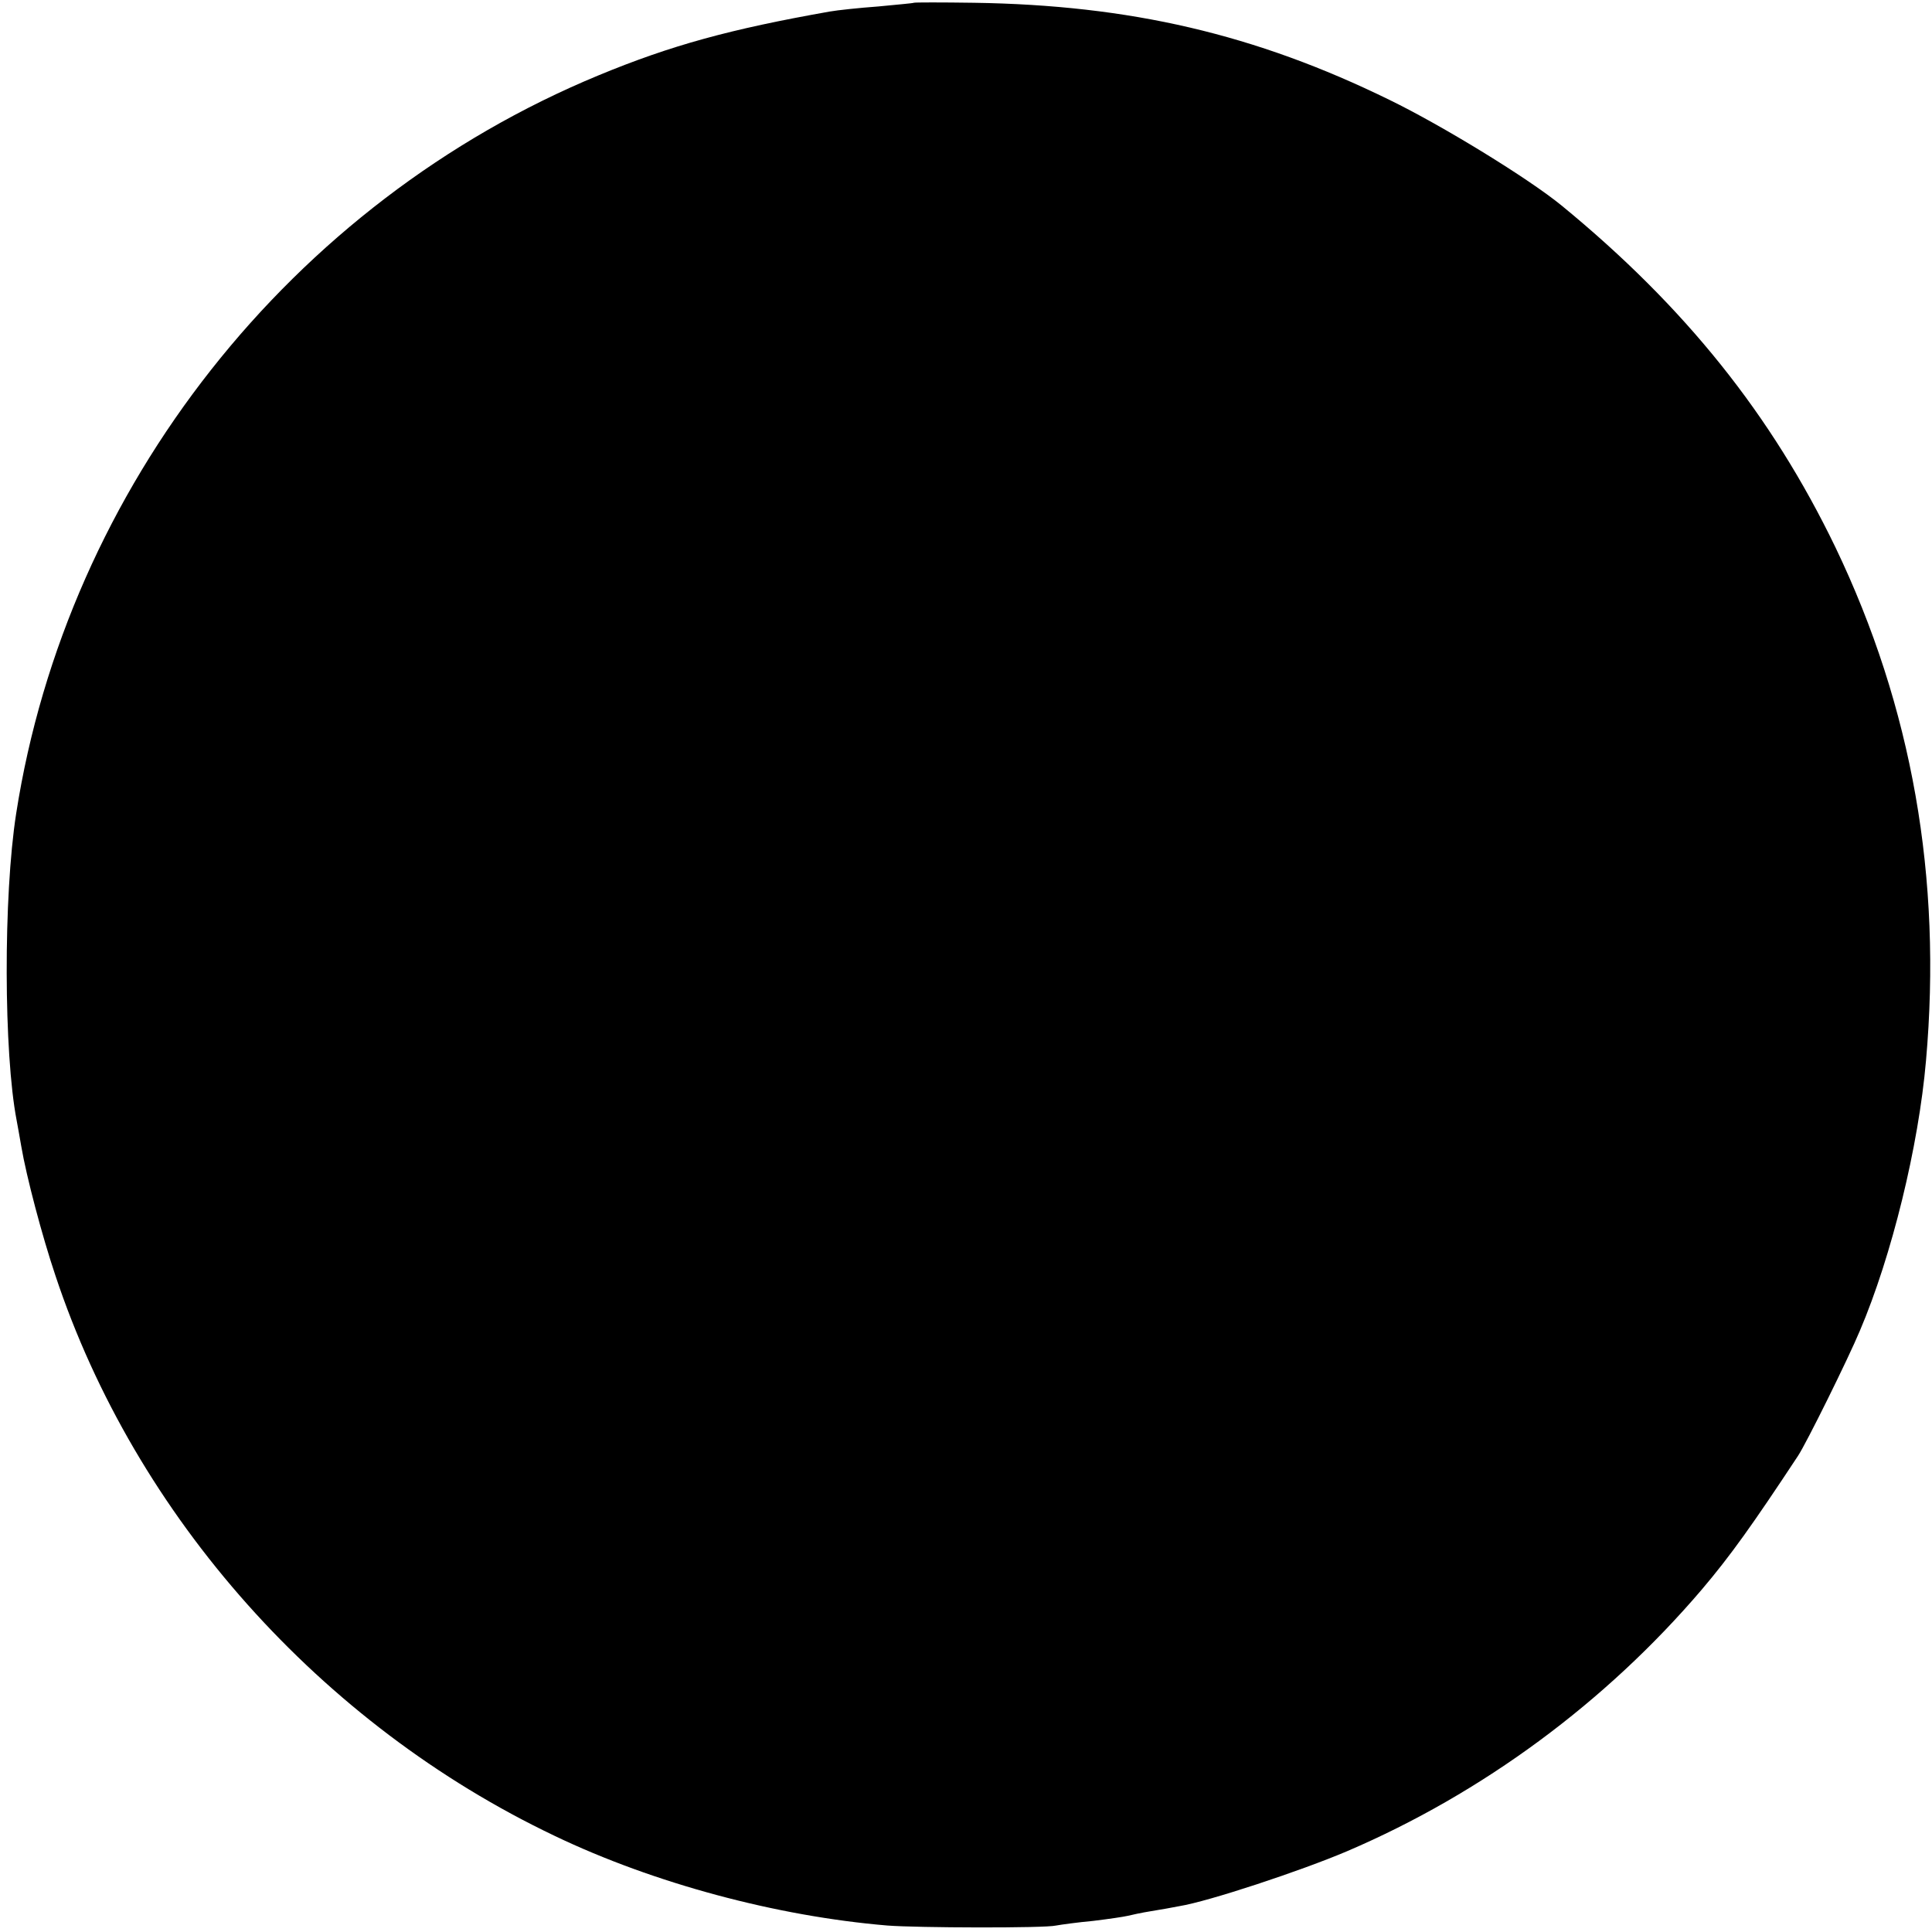
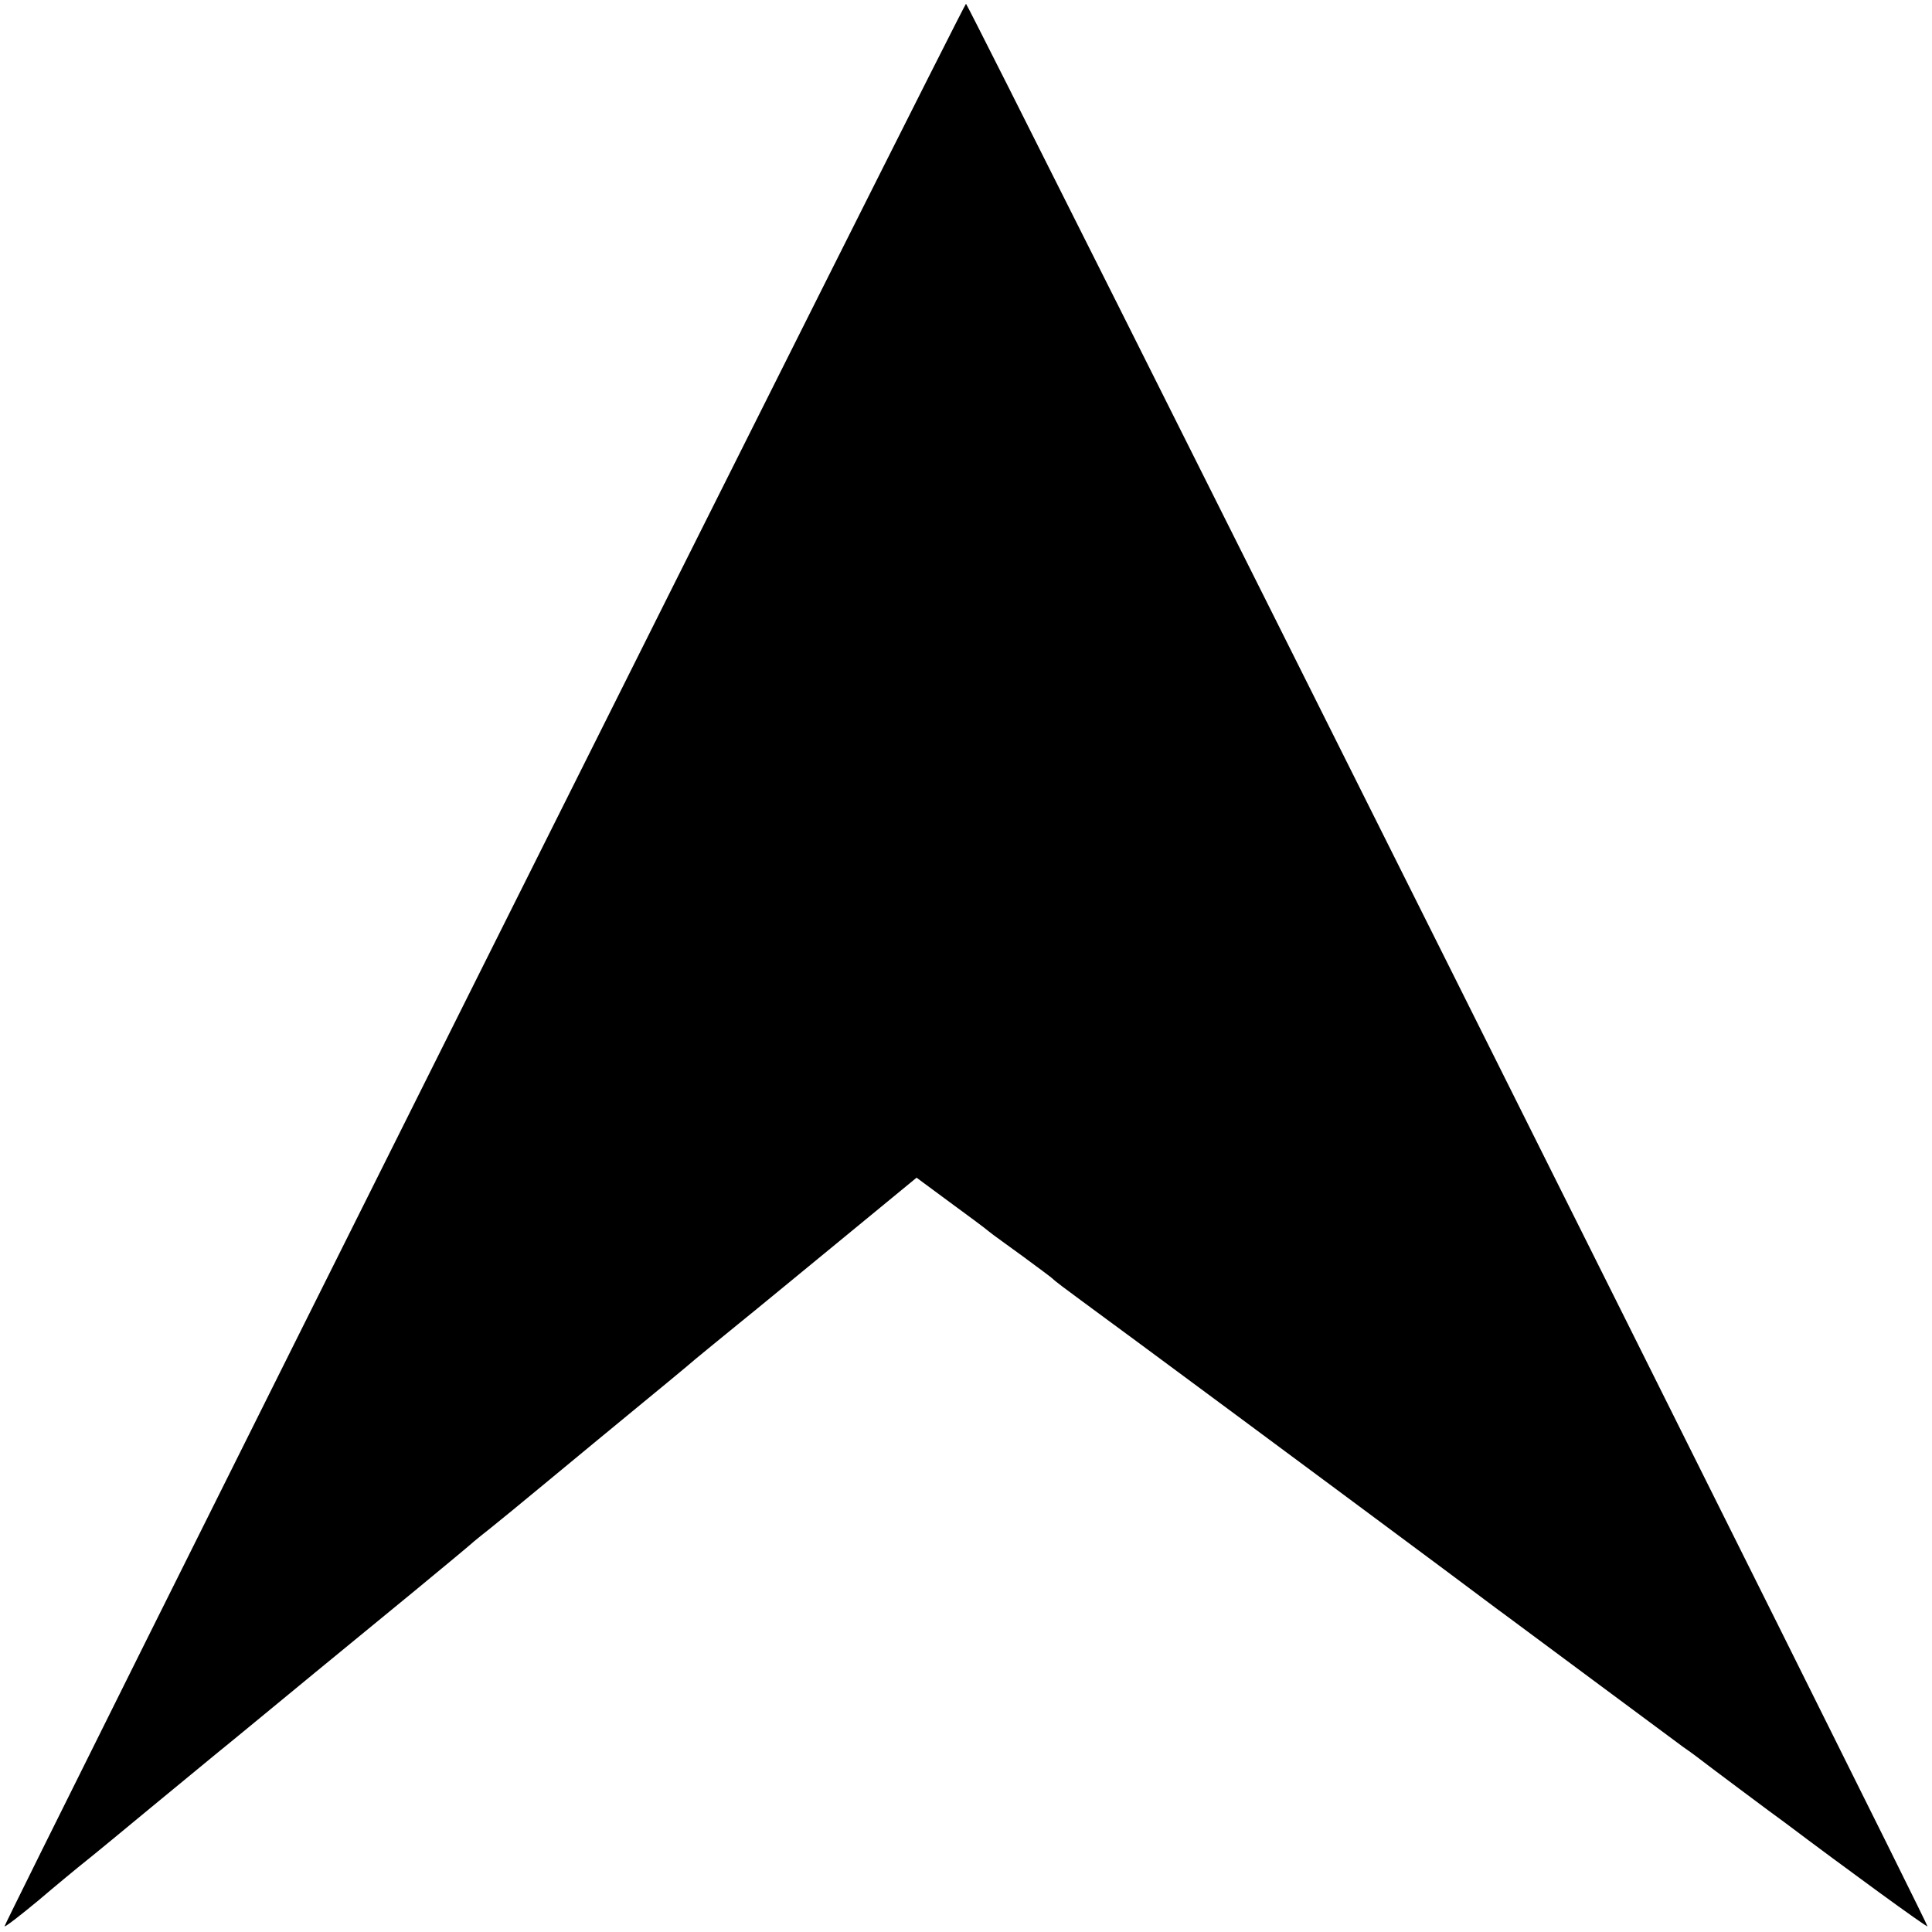
- <svg xmlns="http://www.w3.org/2000/svg" version="1.0" width="418pt" height="418pt" viewBox="0 0 418 418" preserveAspectRatio="xMidYMid meet">
-   <g transform="translate(0,418) scale(0.1,-0.1)" fill="#000000" stroke="none">
-     <path d="M1977 4174 c-1 -1 -36 -4 -77 -8 -41 -3 -88 -8 -105 -11 -215 -38 -343 -73 -500 -138 -665 -275 -1150 -891 -1260 -1597 -28 -179 -27 -519 1 -664 2 -12 7 -37 10 -56 11 -65 45 -194 74 -280 173 -521 574 -971 1080 -1212 215 -103 481 -174 720 -194 63 -5 341 -6 365 0 11 2 47 7 80 10 33 4 67 9 75 11 8 2 31 7 50 10 19 3 47 8 62 11 62 10 262 76 363 119 292 125 559 322 767 566 62 73 111 142 208 289 18 27 109 211 134 271 69 162 127 399 143 584 35 395 -30 765 -196 1111 -138 286 -325 520 -592 739 -72 59 -258 173 -373 229 -290 142 -561 205 -899 210 -70 1 -128 1 -130 0z" />
+ <svg xmlns="http://www.w3.org/2000/svg" version="1.0" width="512pt" height="512pt" viewBox="0 0 512 512" preserveAspectRatio="xMidYMid meet">
+   <g transform="translate(0,512) scale(0.1,-0.1)" fill="#000000" stroke="none">
+     <path d="M1282 2564 c-700 -1400 -1272 -2548 -1270 -2549 2 -2 42 29 89 68 47 40 105 88 129 107 24 19 100 82 169 139 69 57 146 120 170 140 25 20 72 59 105 86 70 58 220 181 426 350 80 66 150 124 156 130 6 5 27 22 46 37 19 15 81 66 139 114 57 47 122 101 144 119 59 49 184 151 234 193 24 21 86 71 136 112 51 41 178 146 283 232 l191 157 88 -65 c48 -35 95 -70 103 -77 8 -7 49 -36 90 -66 41 -30 77 -57 80 -60 3 -4 39 -31 80 -61 96 -70 664 -491 957 -709 78 -58 152 -114 165 -123 12 -9 116 -86 229 -170 113 -84 221 -164 240 -178 19 -13 39 -28 44 -32 6 -5 53 -40 105 -79 52 -39 106 -79 120 -89 162 -122 376 -278 378 -275 4 4 -2542 5095 -2548 5095 -3 0 -578 -1146 -1278 -2546z" />
  </g>
</svg>
